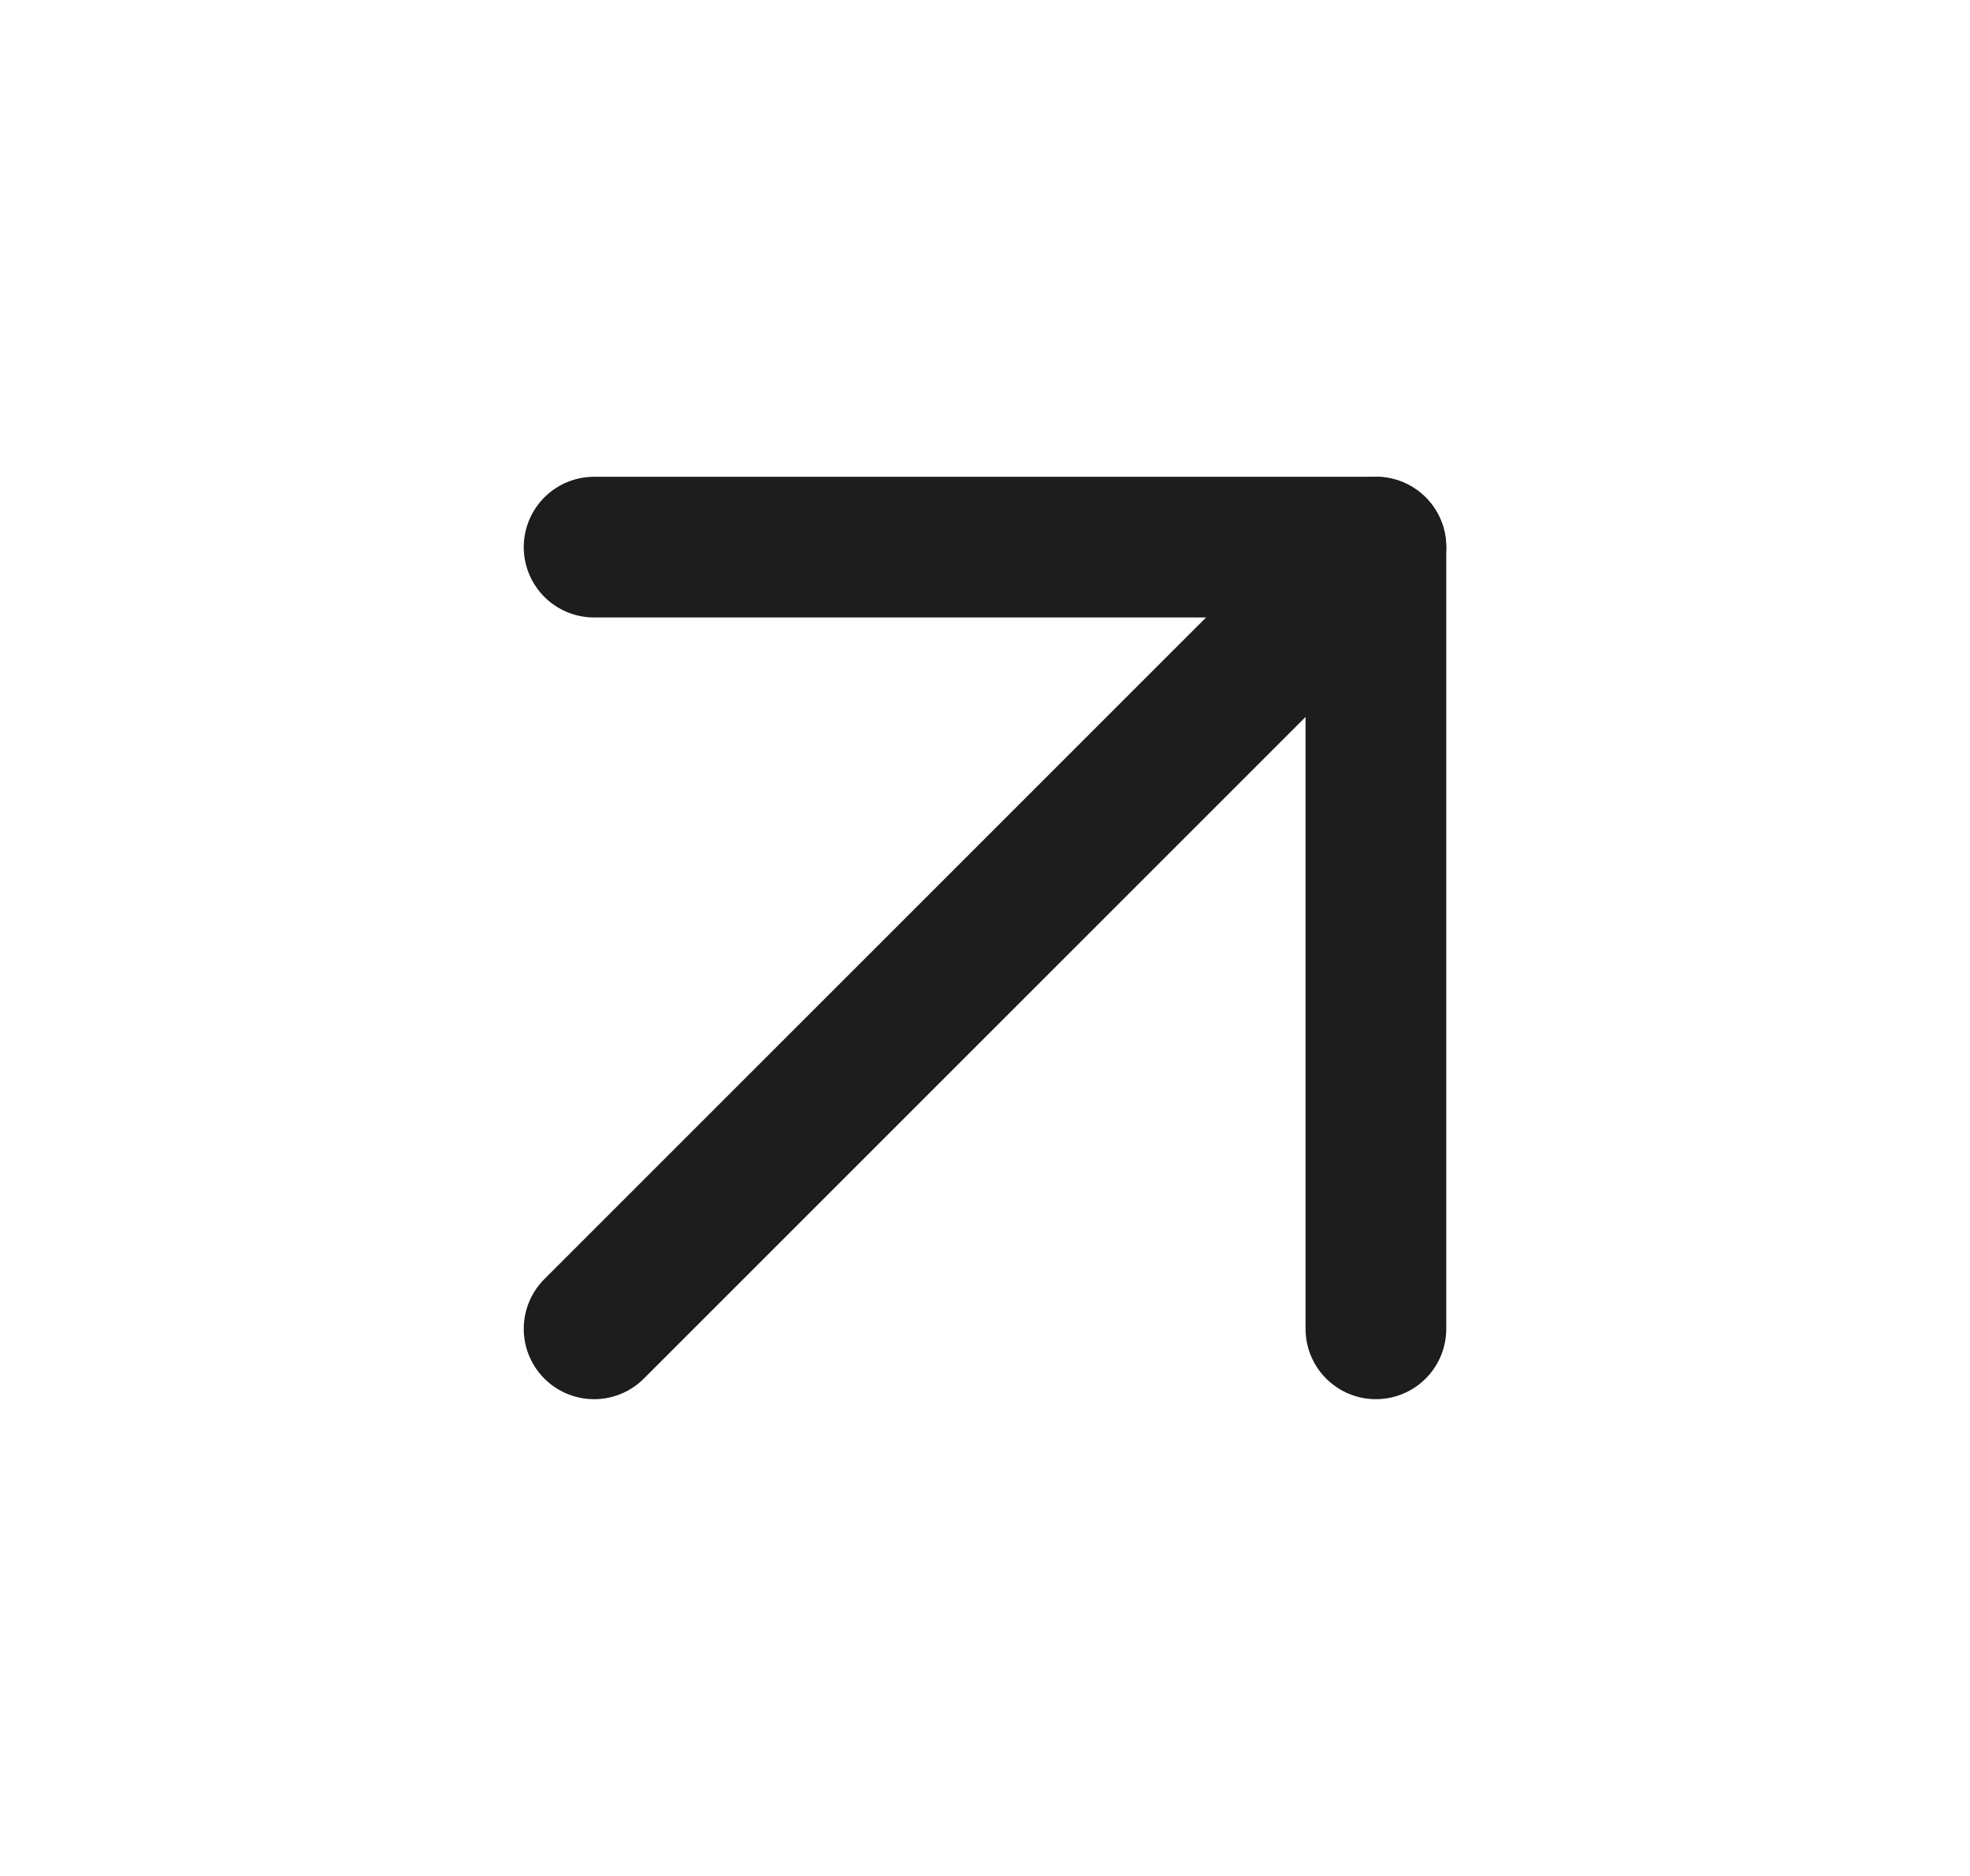
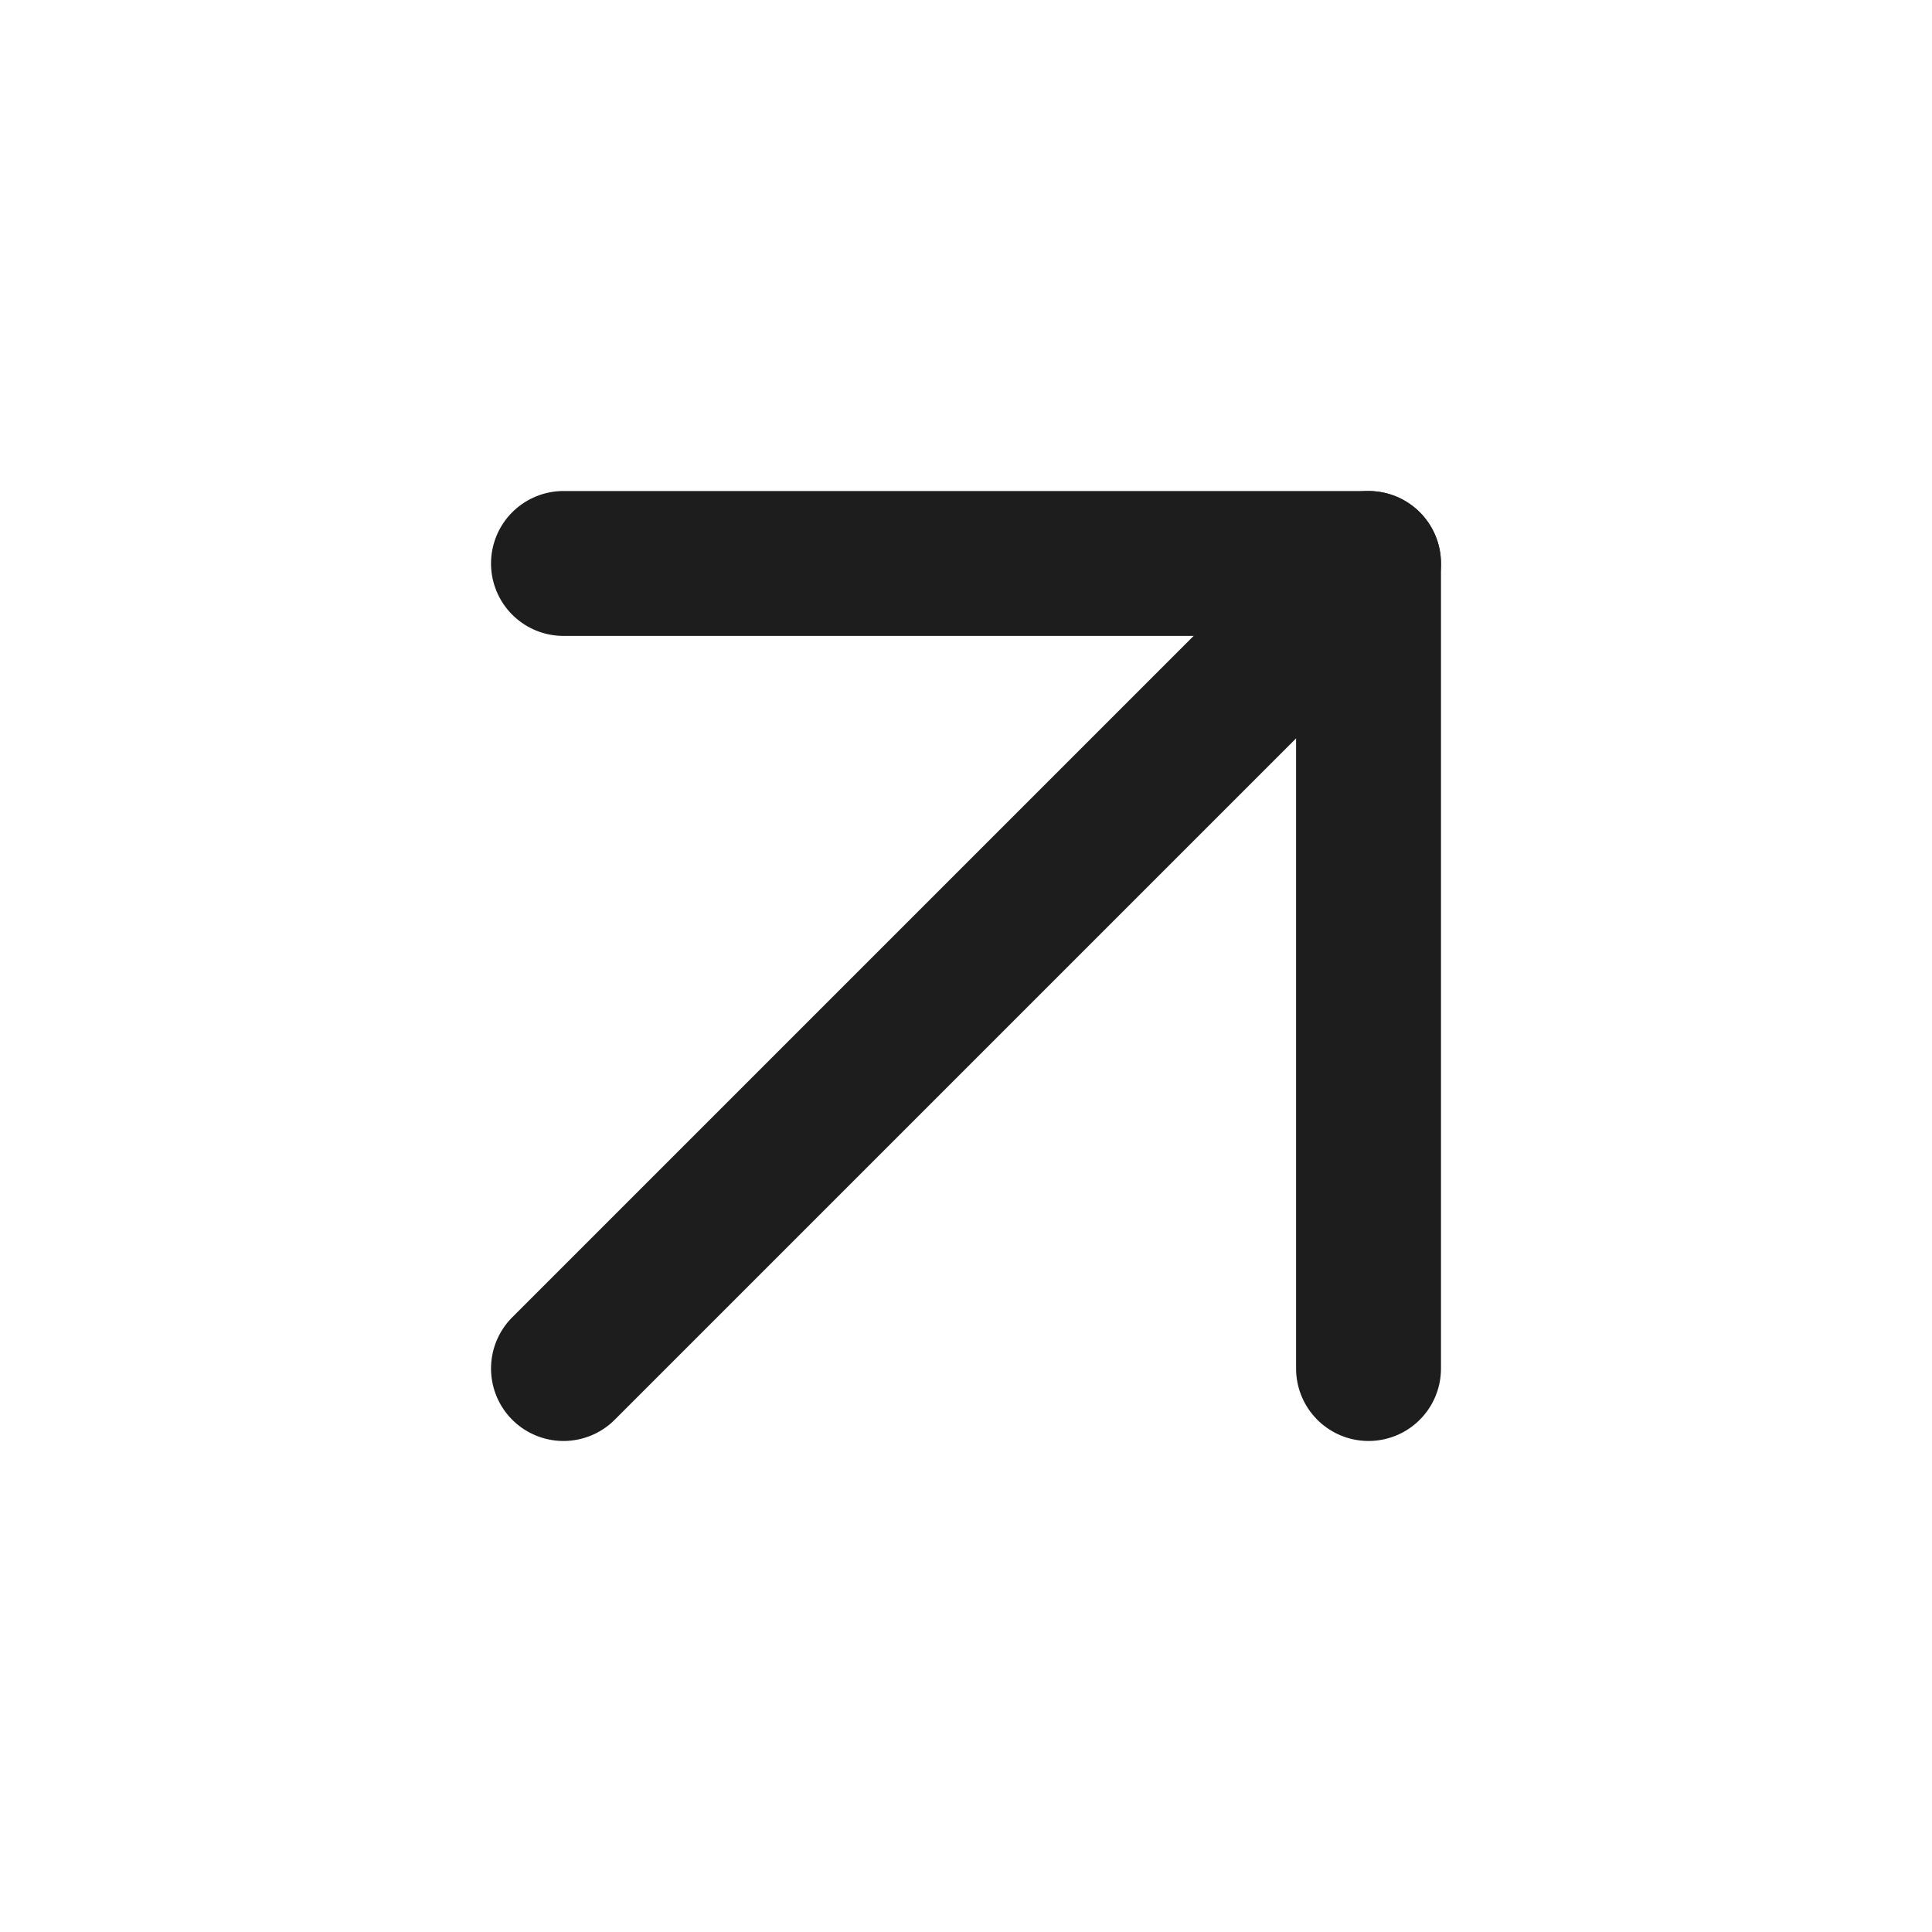
- <svg xmlns="http://www.w3.org/2000/svg" width="21" height="20" viewBox="0 0 21 20" fill="none">
-   <path d="M6.333 5.833H14.667V14.167" stroke="#1D1D1D" stroke-width="1.5" stroke-linecap="round" stroke-linejoin="round" />
-   <path d="M6.333 14.167L14.667 5.833" stroke="#1D1D1D" stroke-width="1.5" stroke-linecap="round" stroke-linejoin="round" />
+ <svg xmlns="http://www.w3.org/2000/svg" width="20" height="20" viewBox="0 0 20 20" fill="none">
+   <path d="M5.833 5.833H14.167V14.167" stroke="#1D1D1D" stroke-width="1.5" stroke-linecap="round" stroke-linejoin="round" />
+   <path d="M5.833 14.167L14.167 5.833" stroke="#1D1D1D" stroke-width="1.5" stroke-linecap="round" stroke-linejoin="round" />
</svg>
